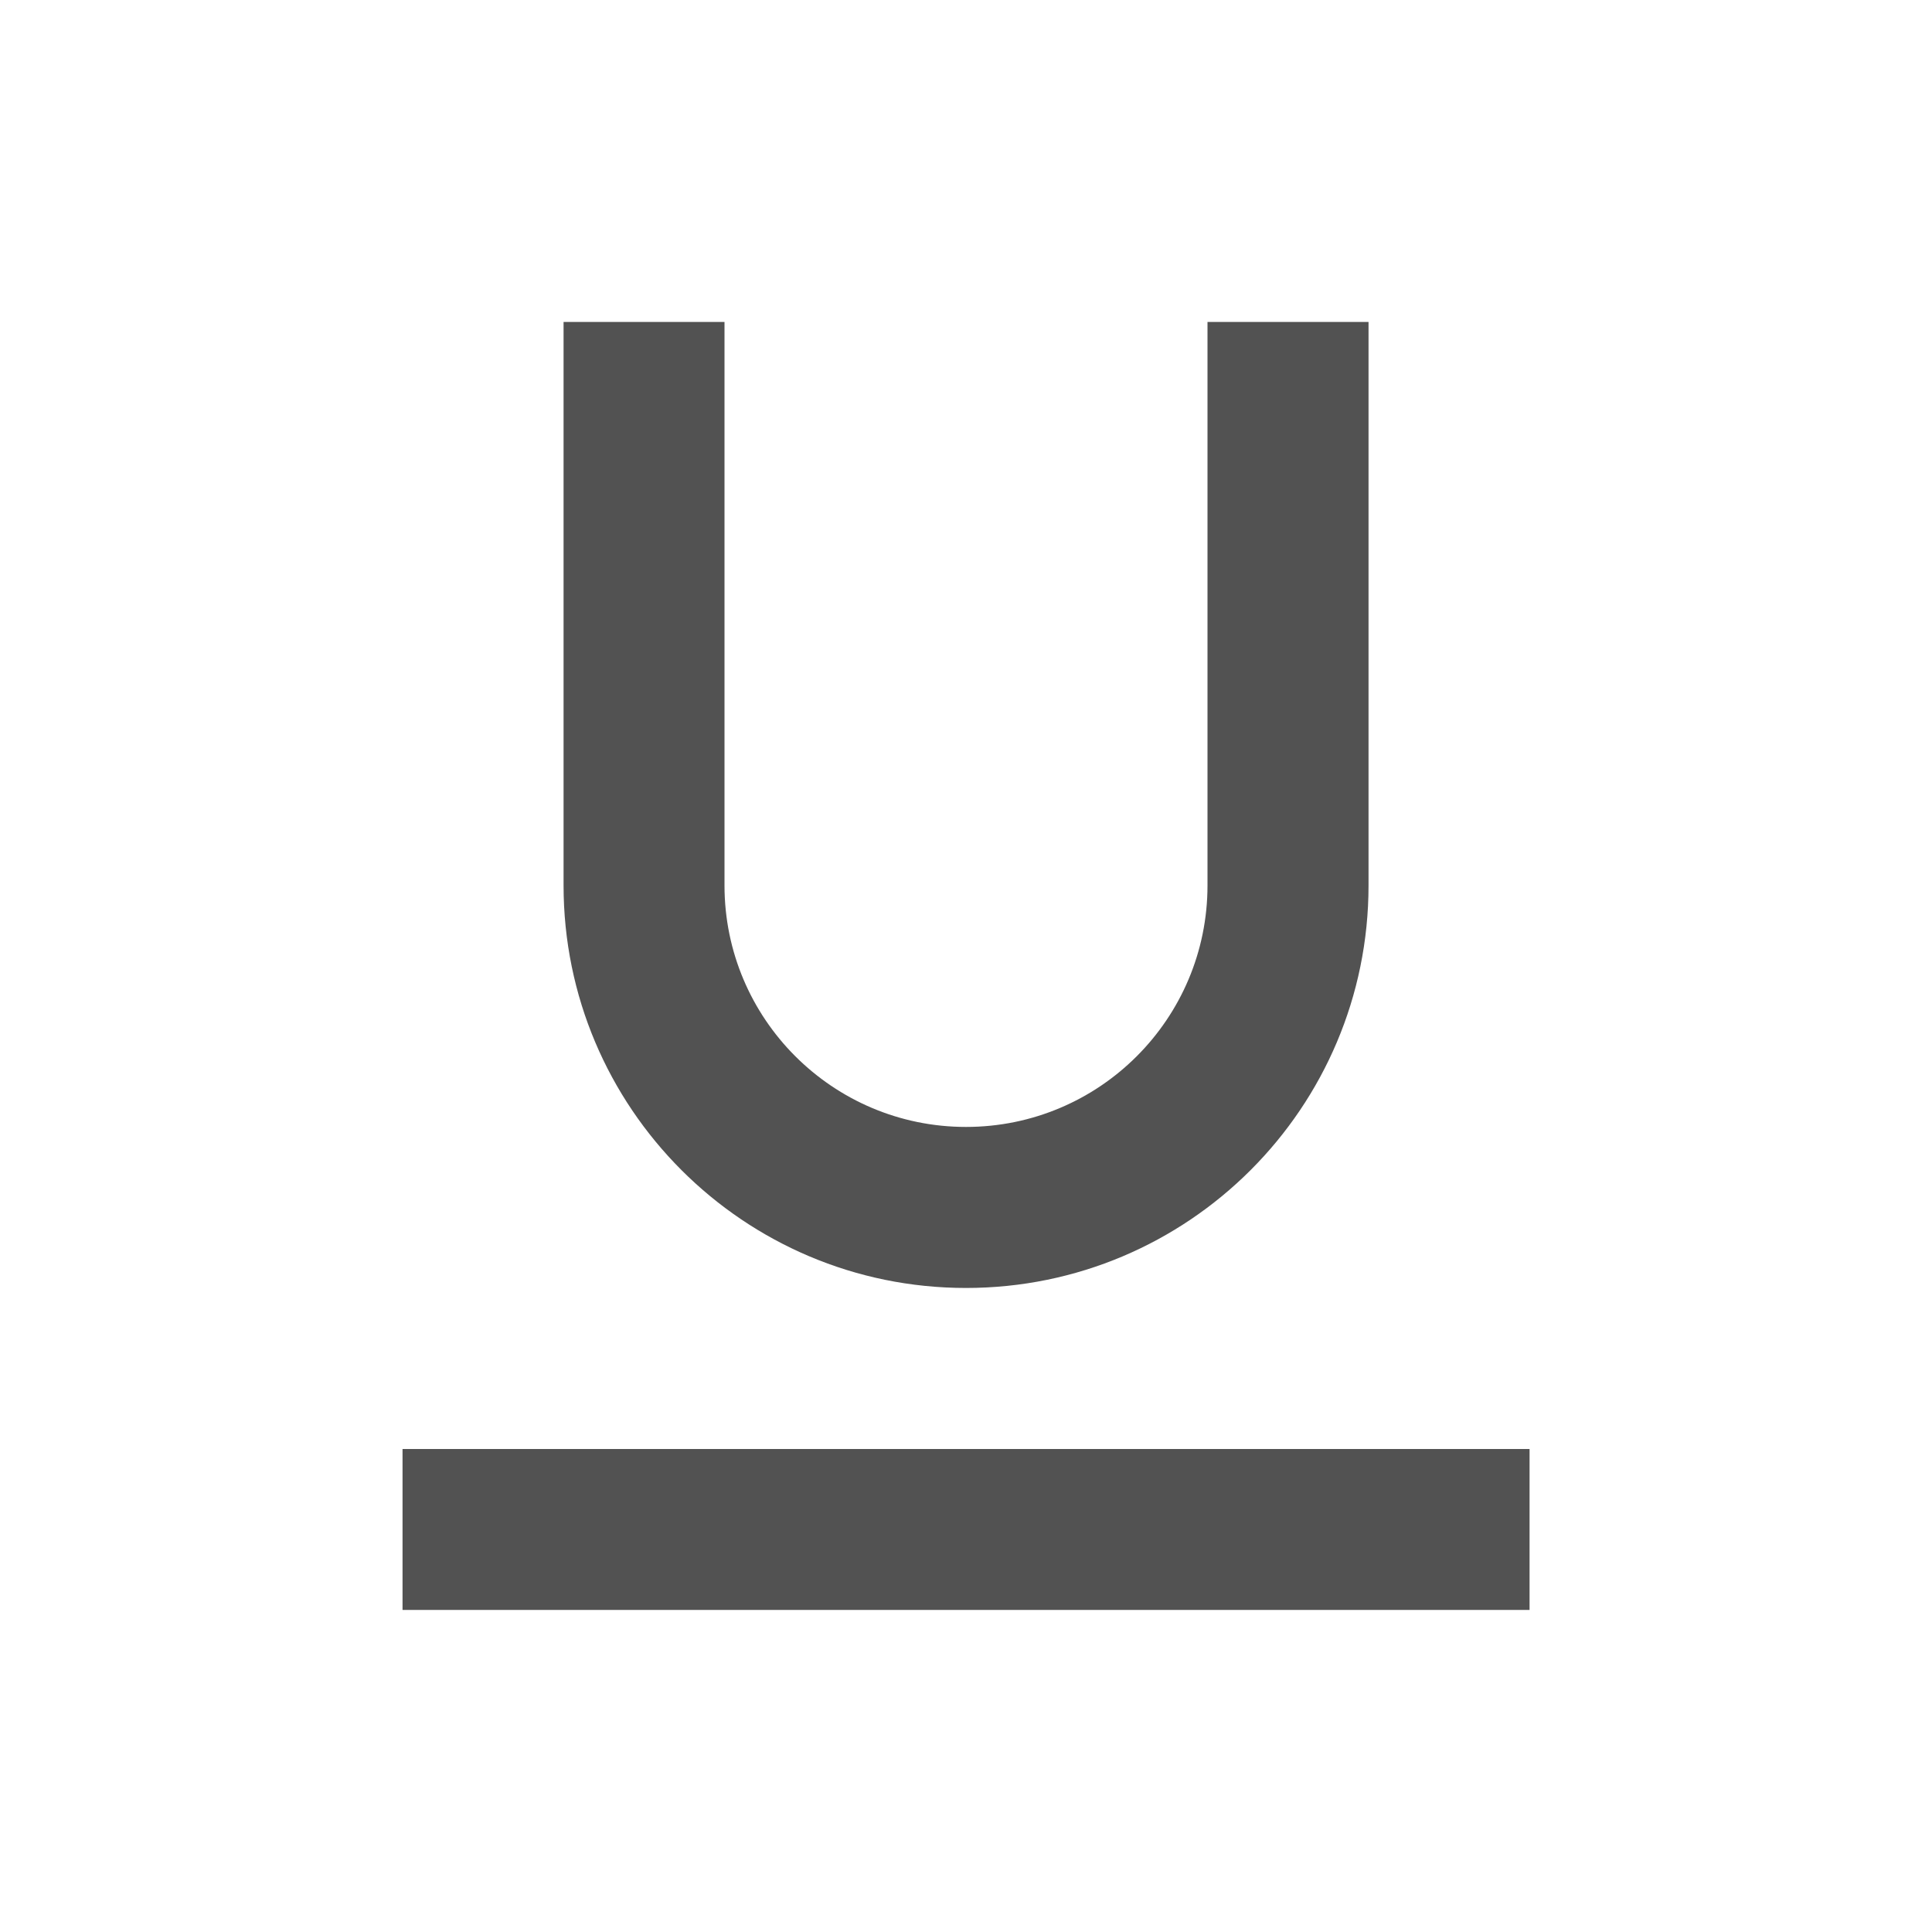
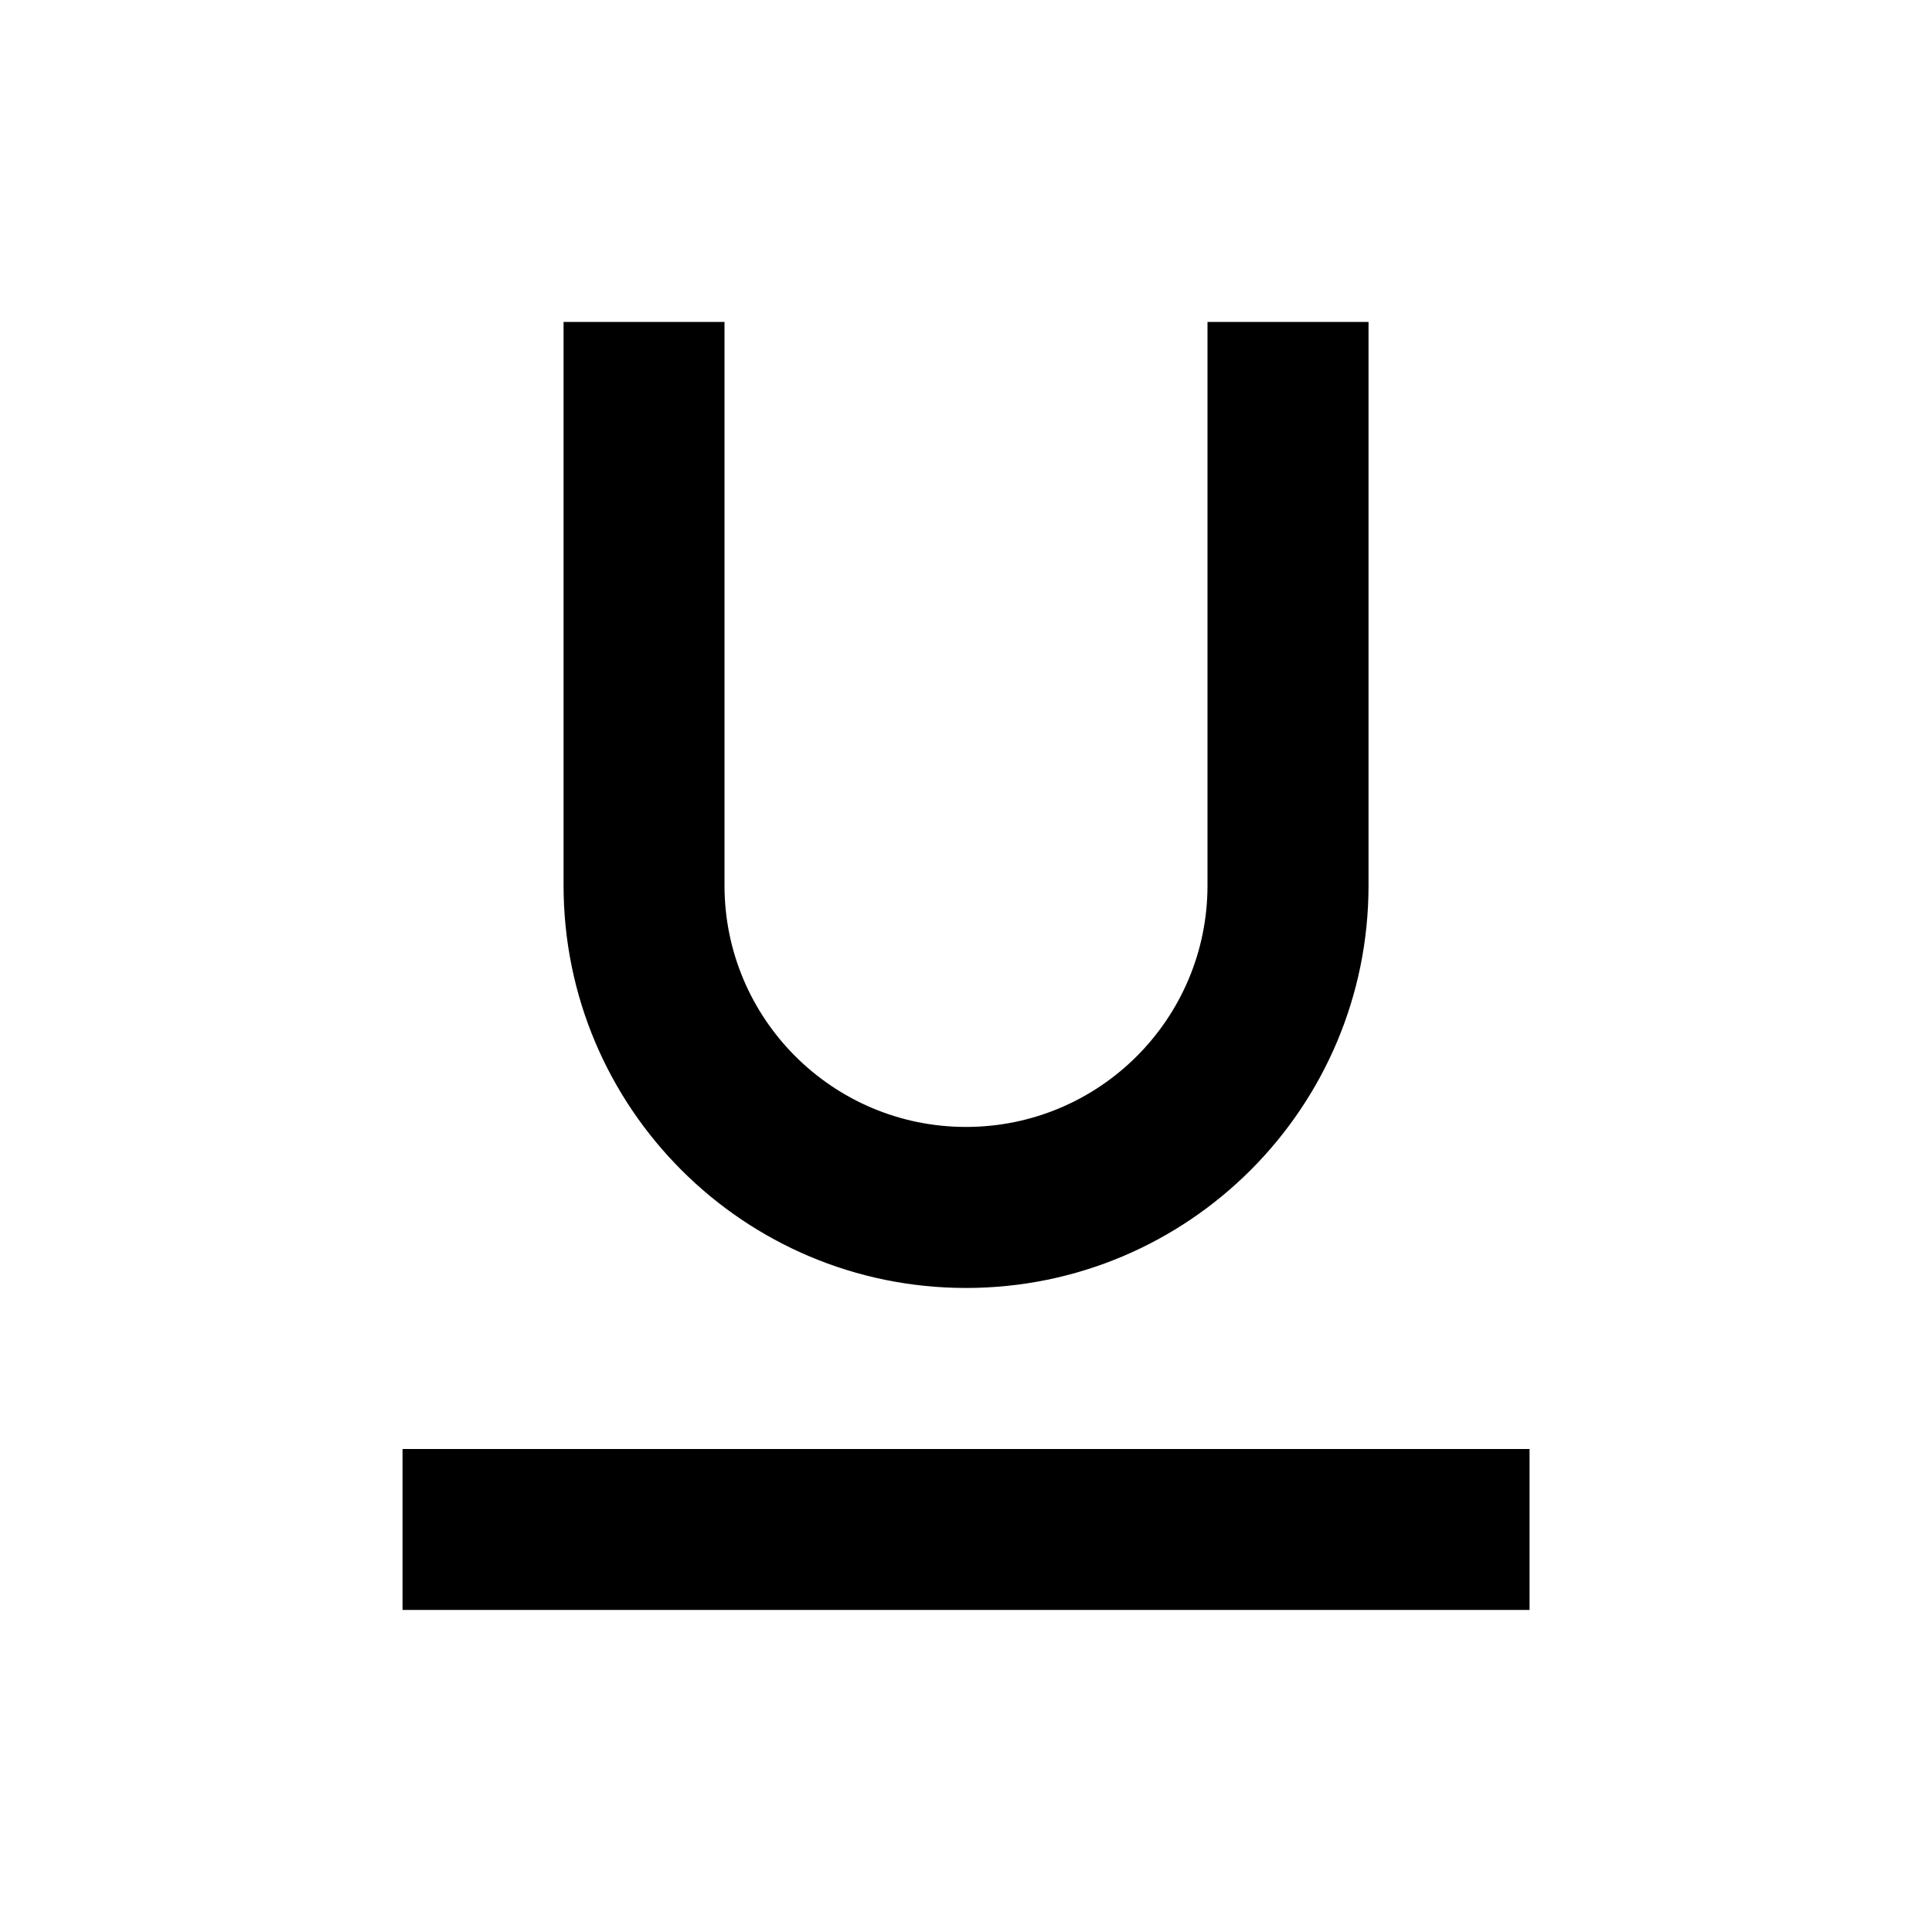
<svg xmlns="http://www.w3.org/2000/svg" width="20" height="20" viewBox="0 0 20 20" fill="none">
-   <path d="M7.5 3.333H5.834V9.166C5.834 11.467 7.699 13.333 10 13.333C12.302 13.333 14.167 11.467 14.167 9.166V3.333H12.5V9.166C12.5 10.547 11.381 11.666 10 11.666C8.62 11.666 7.5 10.547 7.5 9.166V3.333Z" fill="#525252" />
-   <path d="M15.834 16.666V15H4.167V16.666H15.834Z" fill="#525252" />
+   <path d="M7.5 3.333H5.834V9.166C5.834 11.467 7.699 13.333 10 13.333C12.302 13.333 14.167 11.467 14.167 9.166V3.333H12.5V9.166C12.5 10.547 11.381 11.666 10 11.666C8.62 11.666 7.5 10.547 7.5 9.166V3.333Z" fill="currentColor" />
+   <path d="M15.834 16.666V15H4.167V16.666H15.834Z" fill="currentColor" />
</svg>
